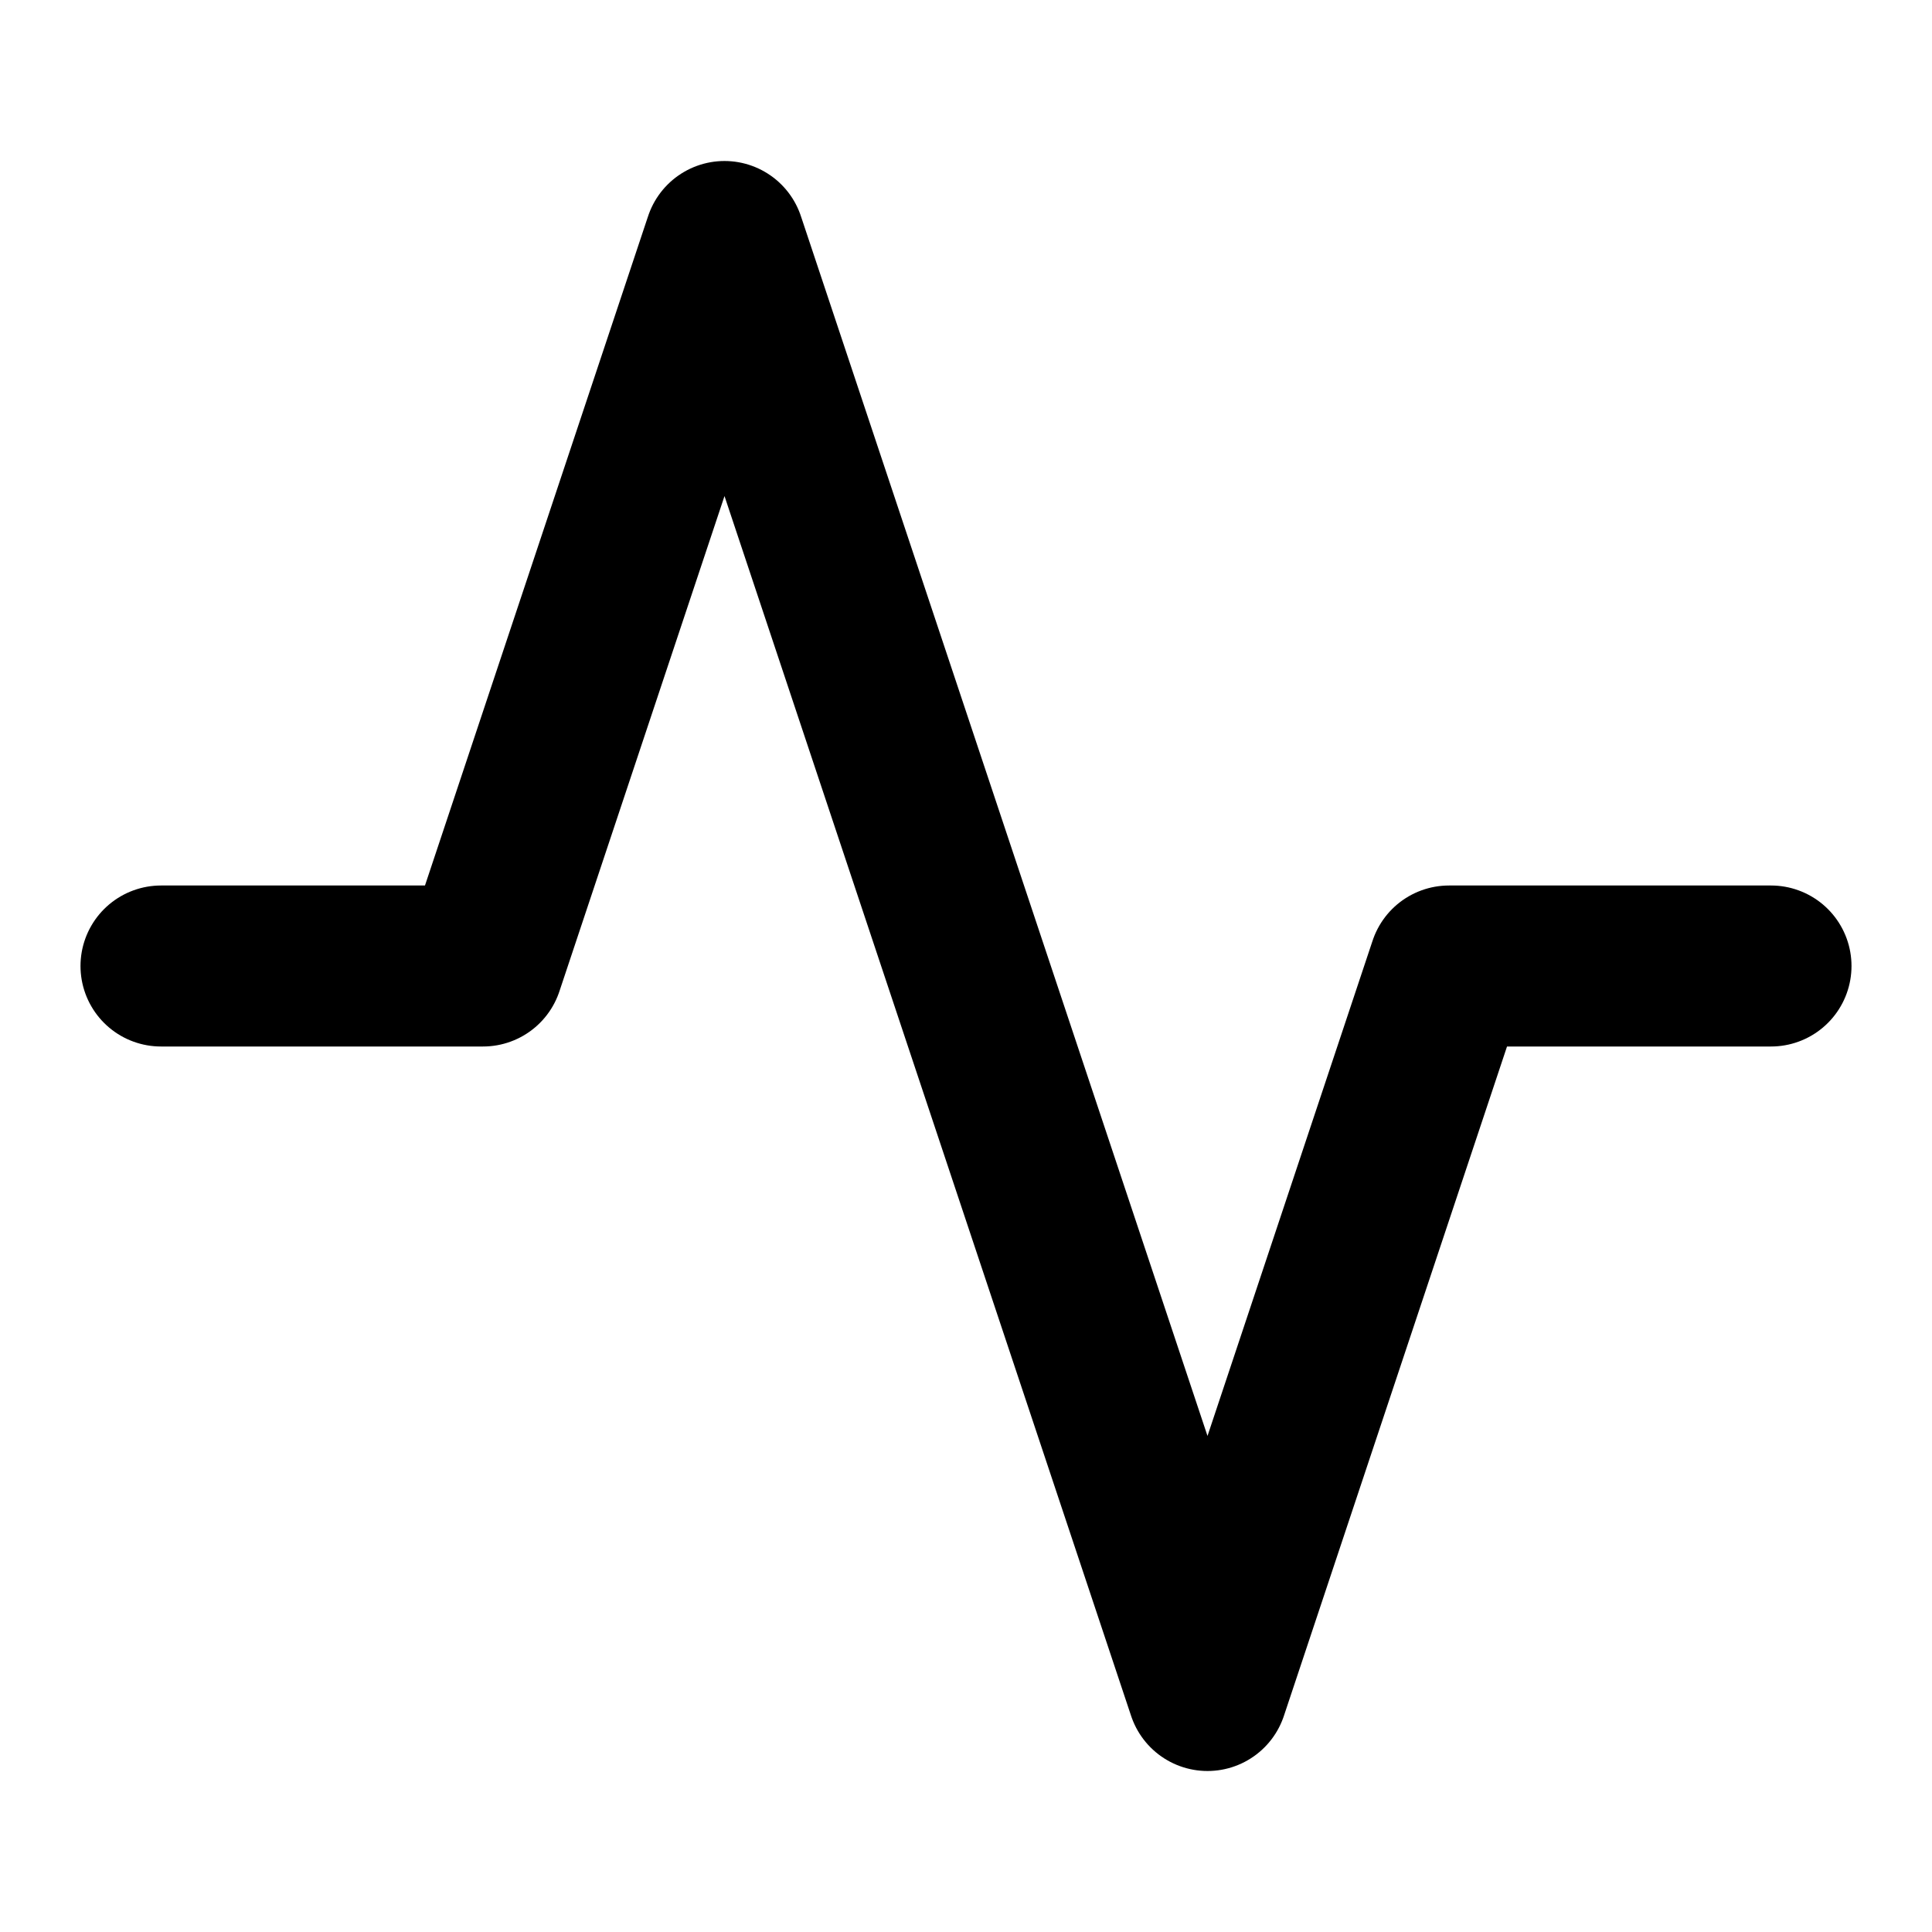
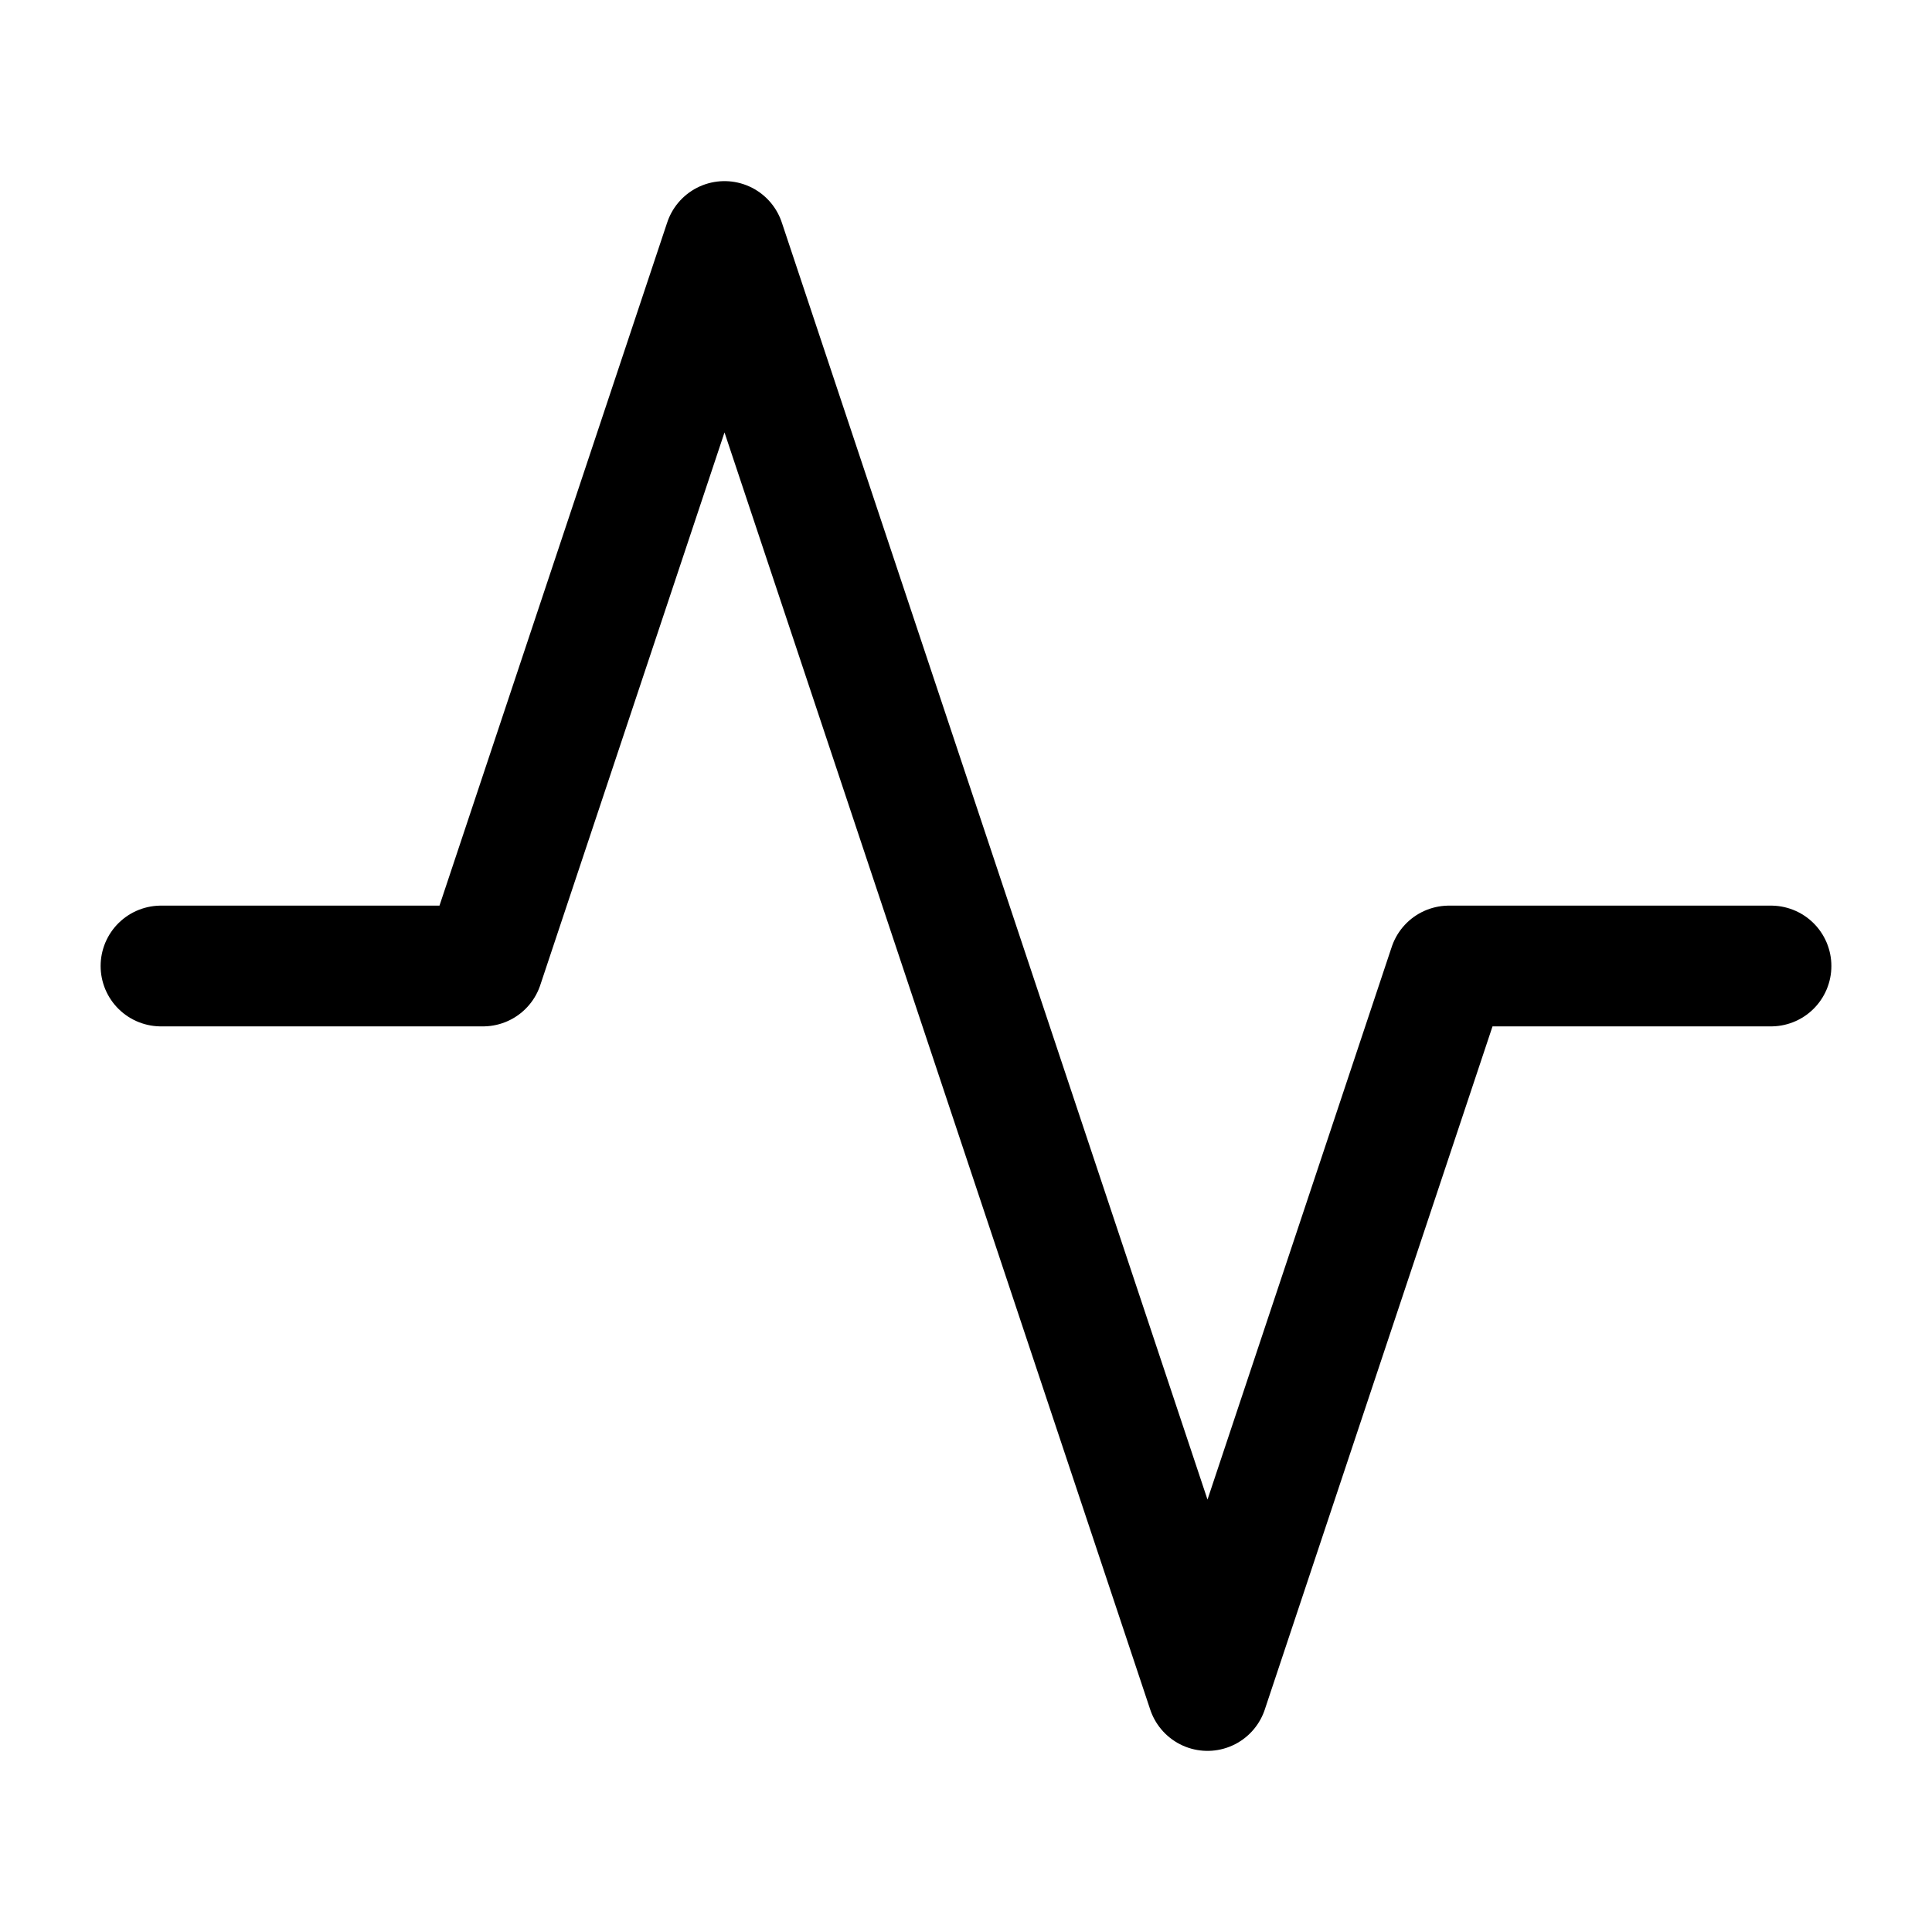
- <svg xmlns="http://www.w3.org/2000/svg" width="24" height="24" viewBox="0 0 24 24" fill="none" stroke="currentColor" stroke-width="2" stroke-linecap="round" stroke-linejoin="round" class="feather feather-activity">
+ <svg xmlns="http://www.w3.org/2000/svg" width="24" height="24" viewBox="0 0 24 24" fill="none" stroke="currentColor" stroke-width="1.5" stroke-linecap="round" stroke-linejoin="round" class="feather feather-activity">
  <polyline points="22 12 18 12 15 21 9 3 6 12 2 12" />
</svg>
